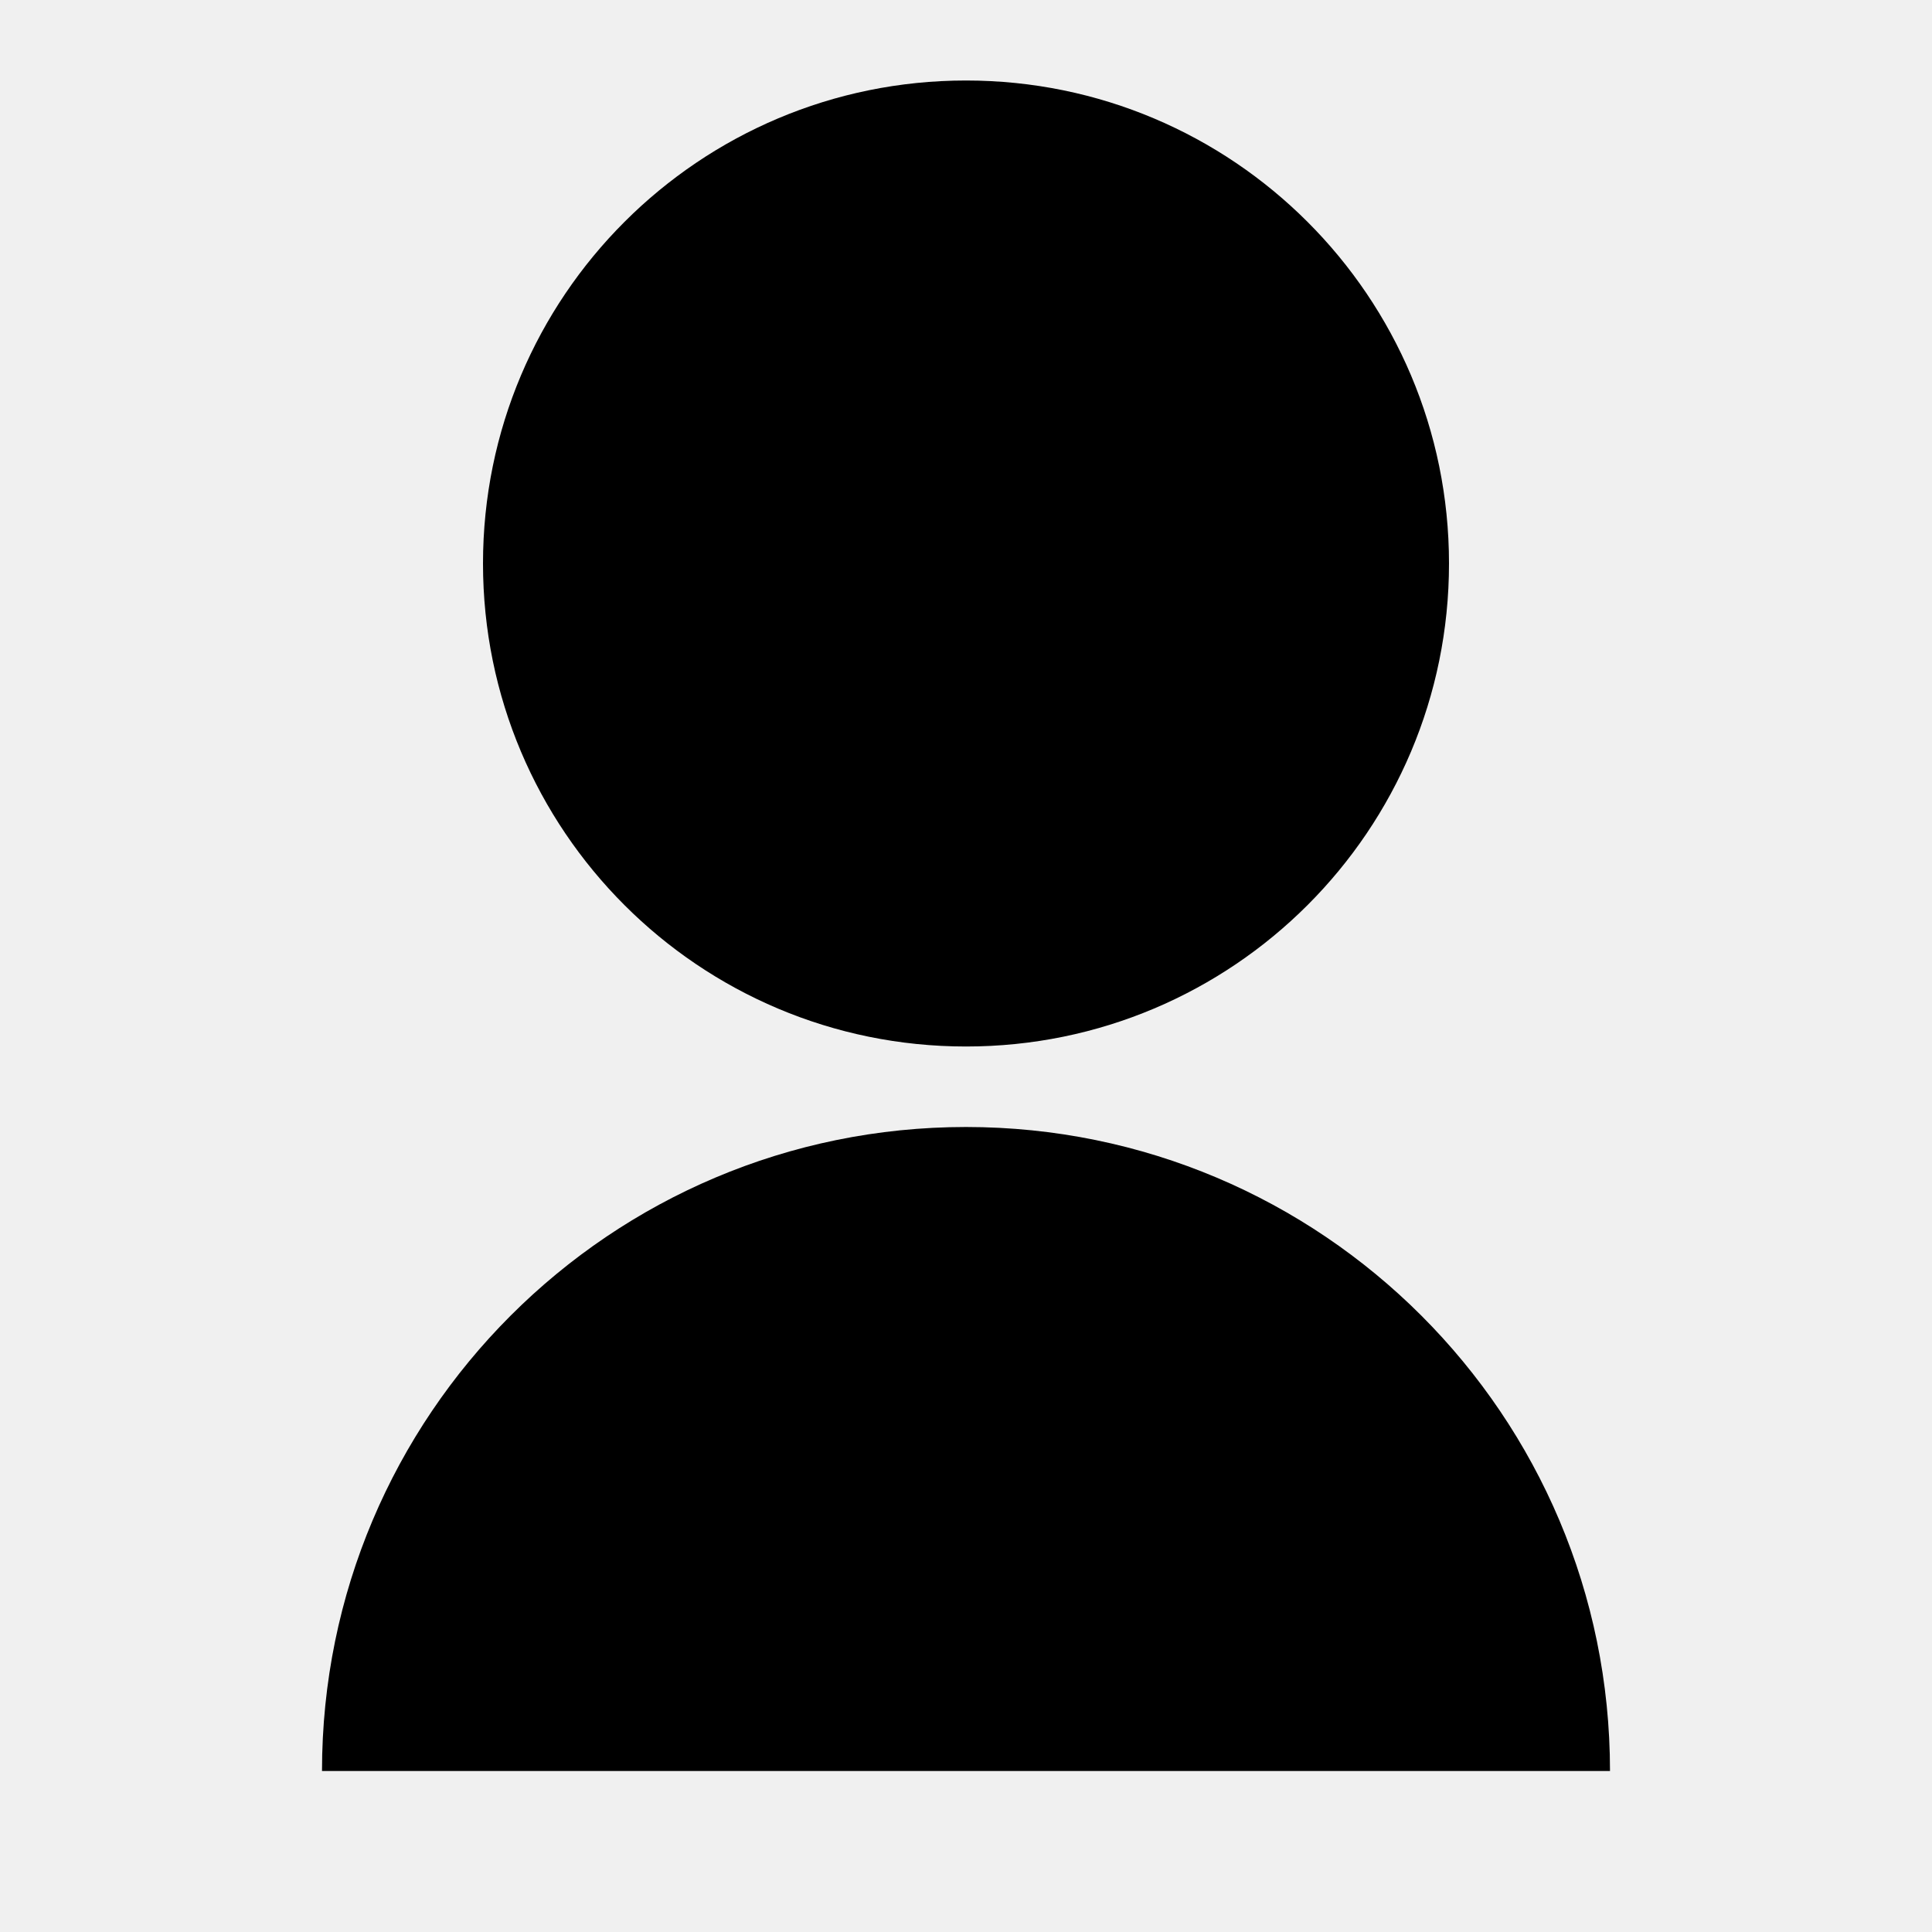
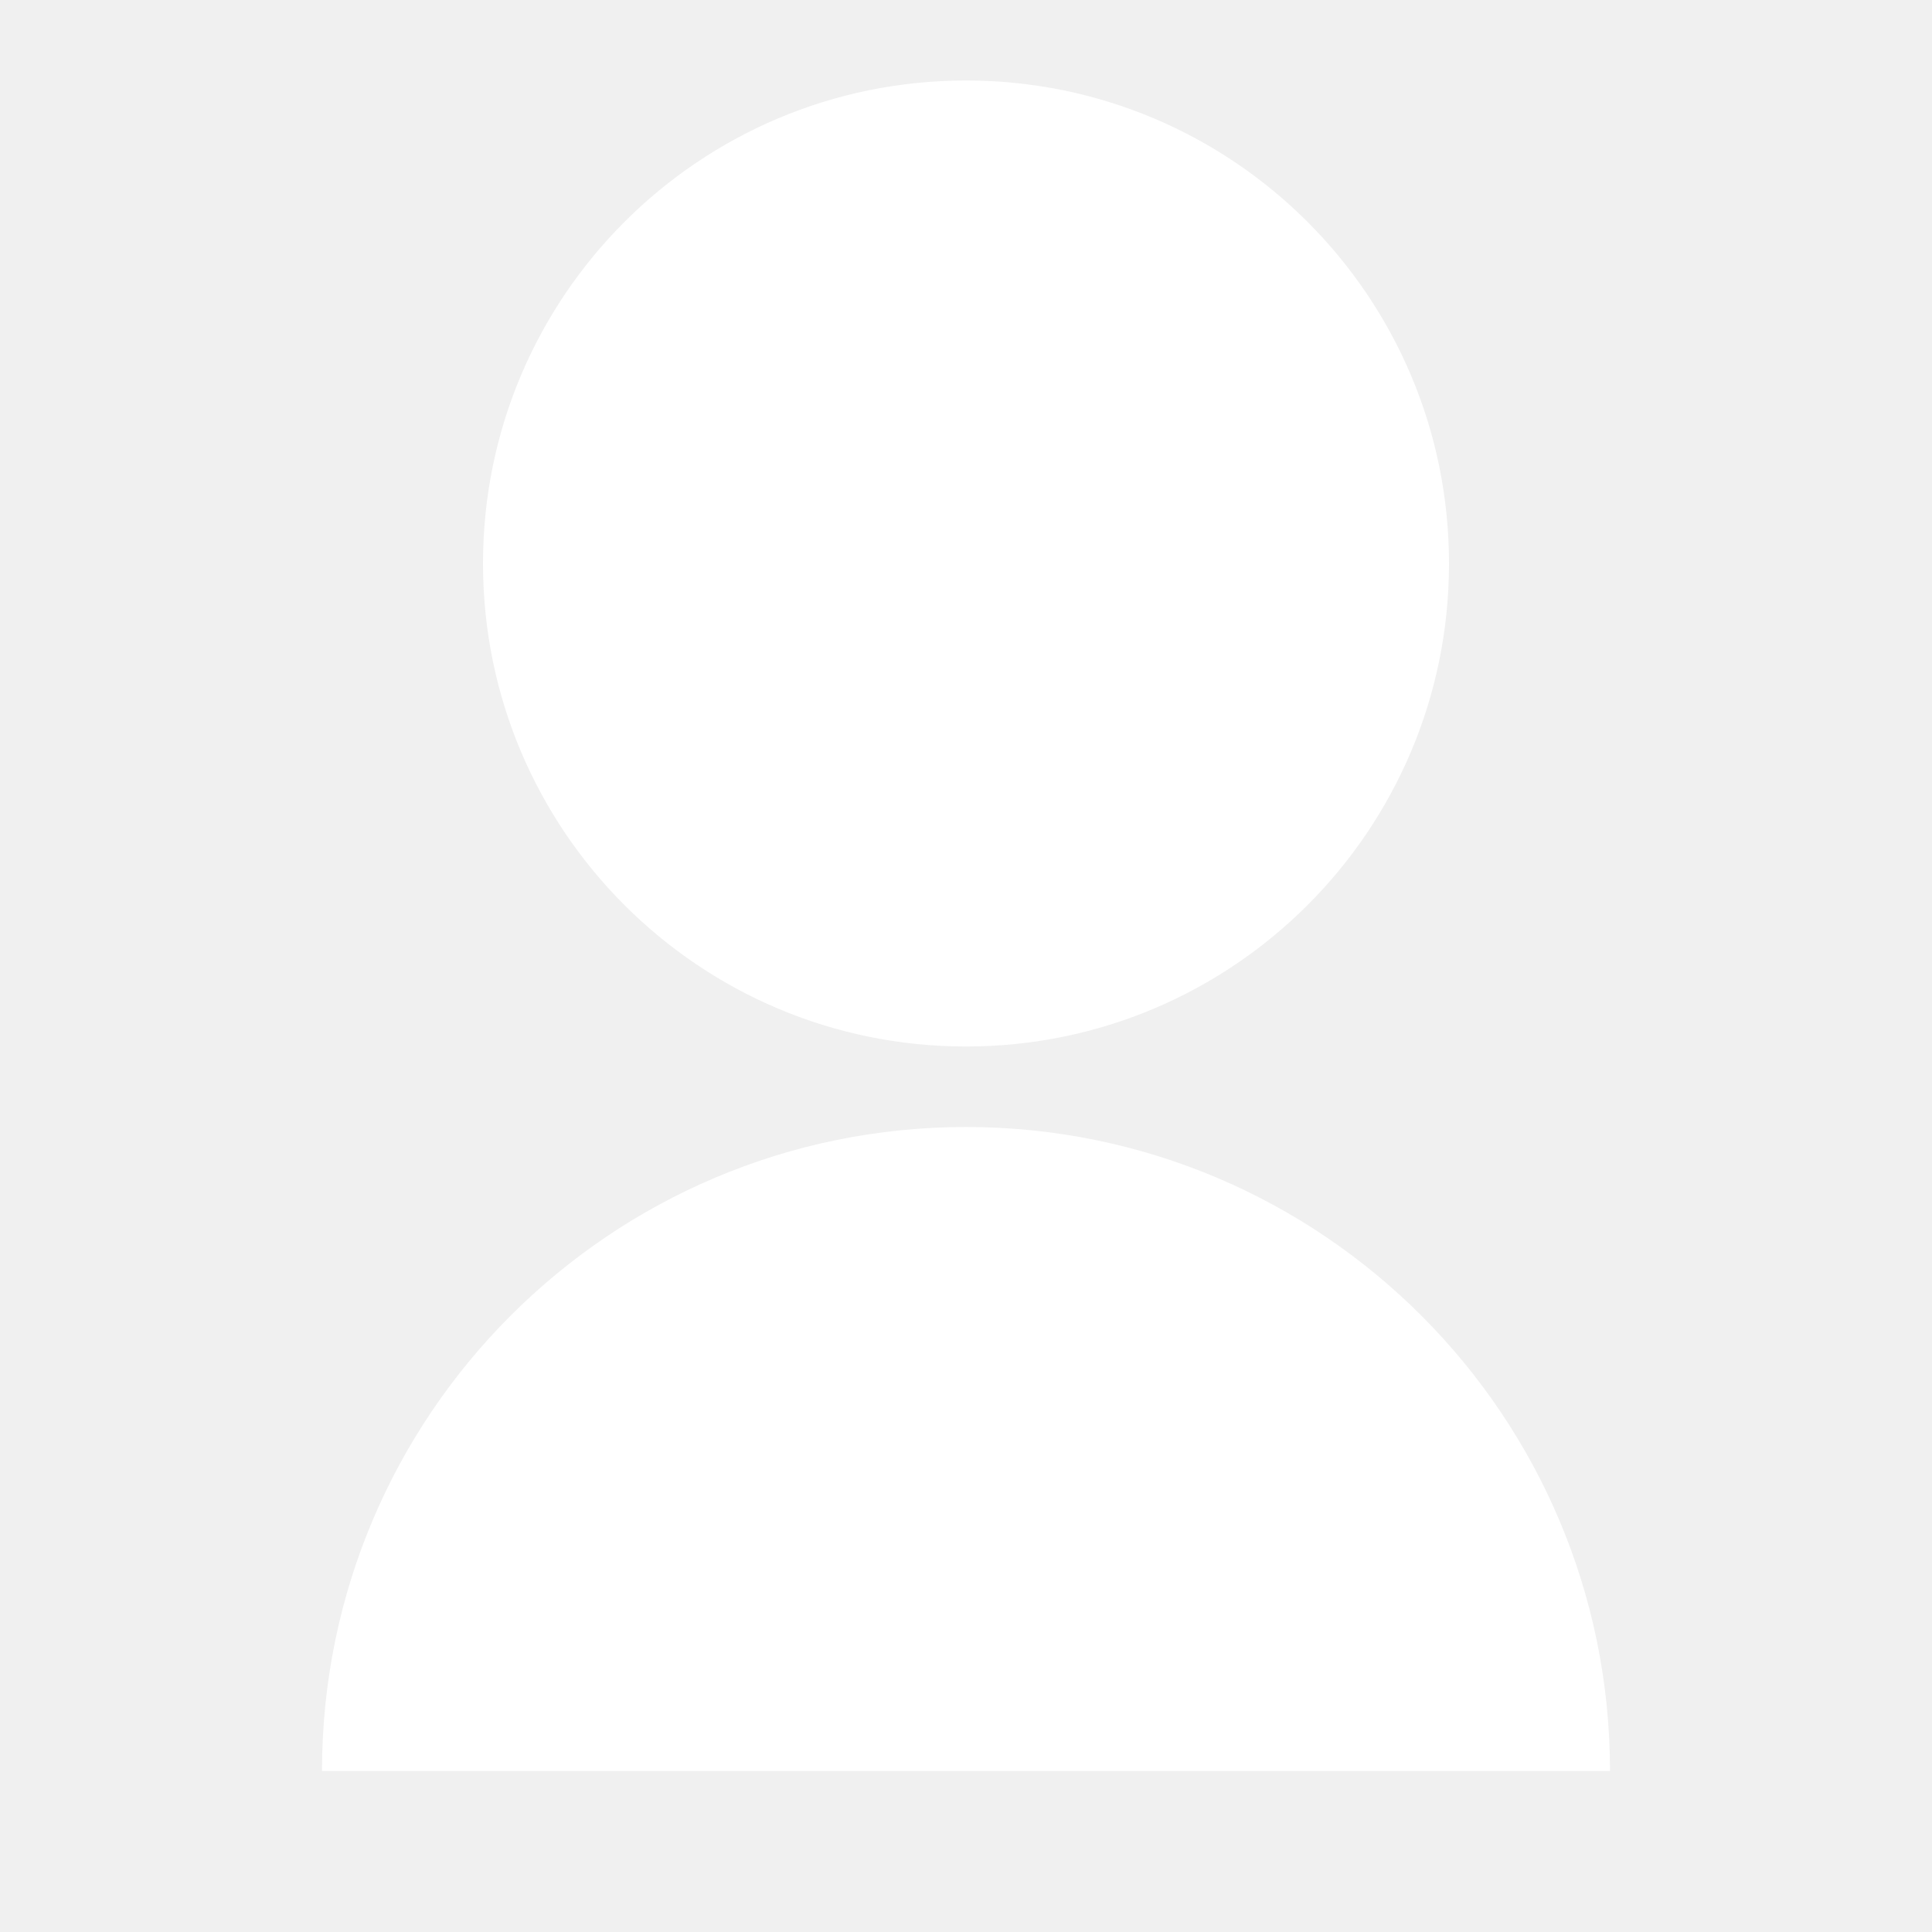
- <svg xmlns="http://www.w3.org/2000/svg" viewBox="0 0 24 24" fill="currentColor">
+ <svg xmlns="http://www.w3.org/2000/svg" viewBox="0 0 24 24" fill="white">
  <path d="M4 22C4 17.582 7.582 14 12 14C16.418 14 20 17.582 20 22H4ZM12 13C8.685 13 6 10.315 6 7C6 3.685 8.685 1 12 1C15.315 1 18 3.685 18 7C18 10.315 15.315 13 12 13Z" />
</svg>
